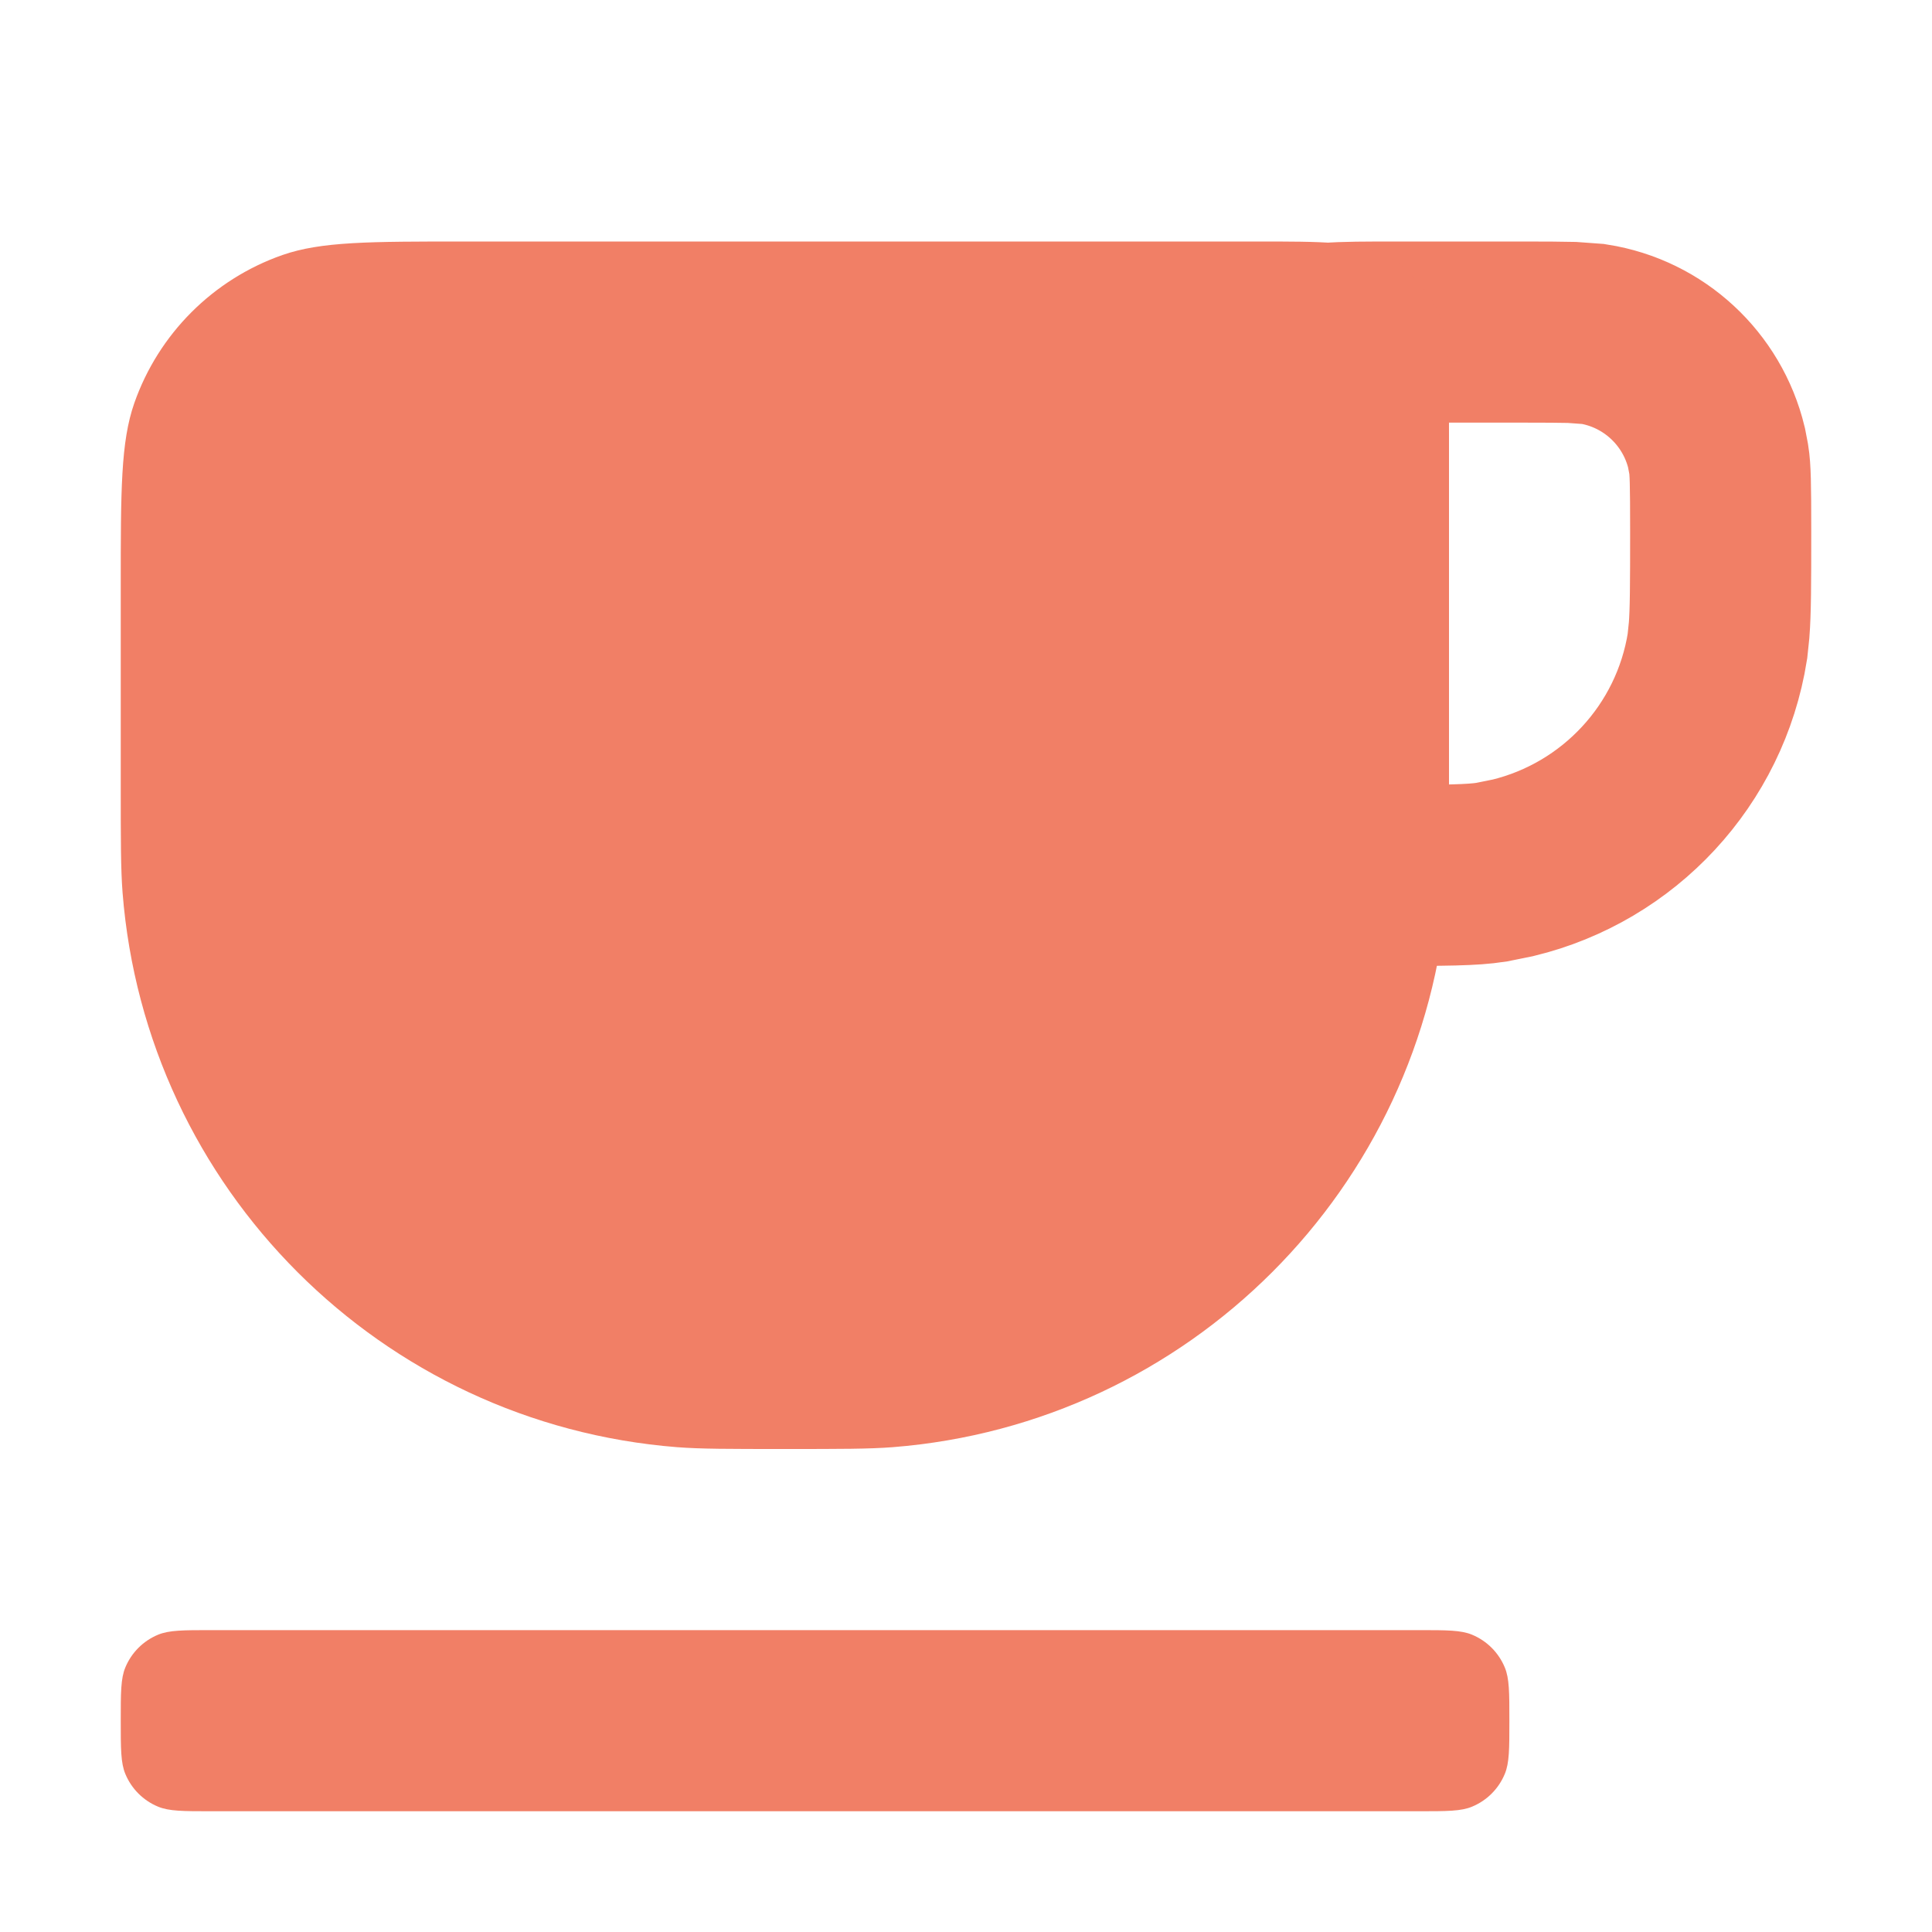
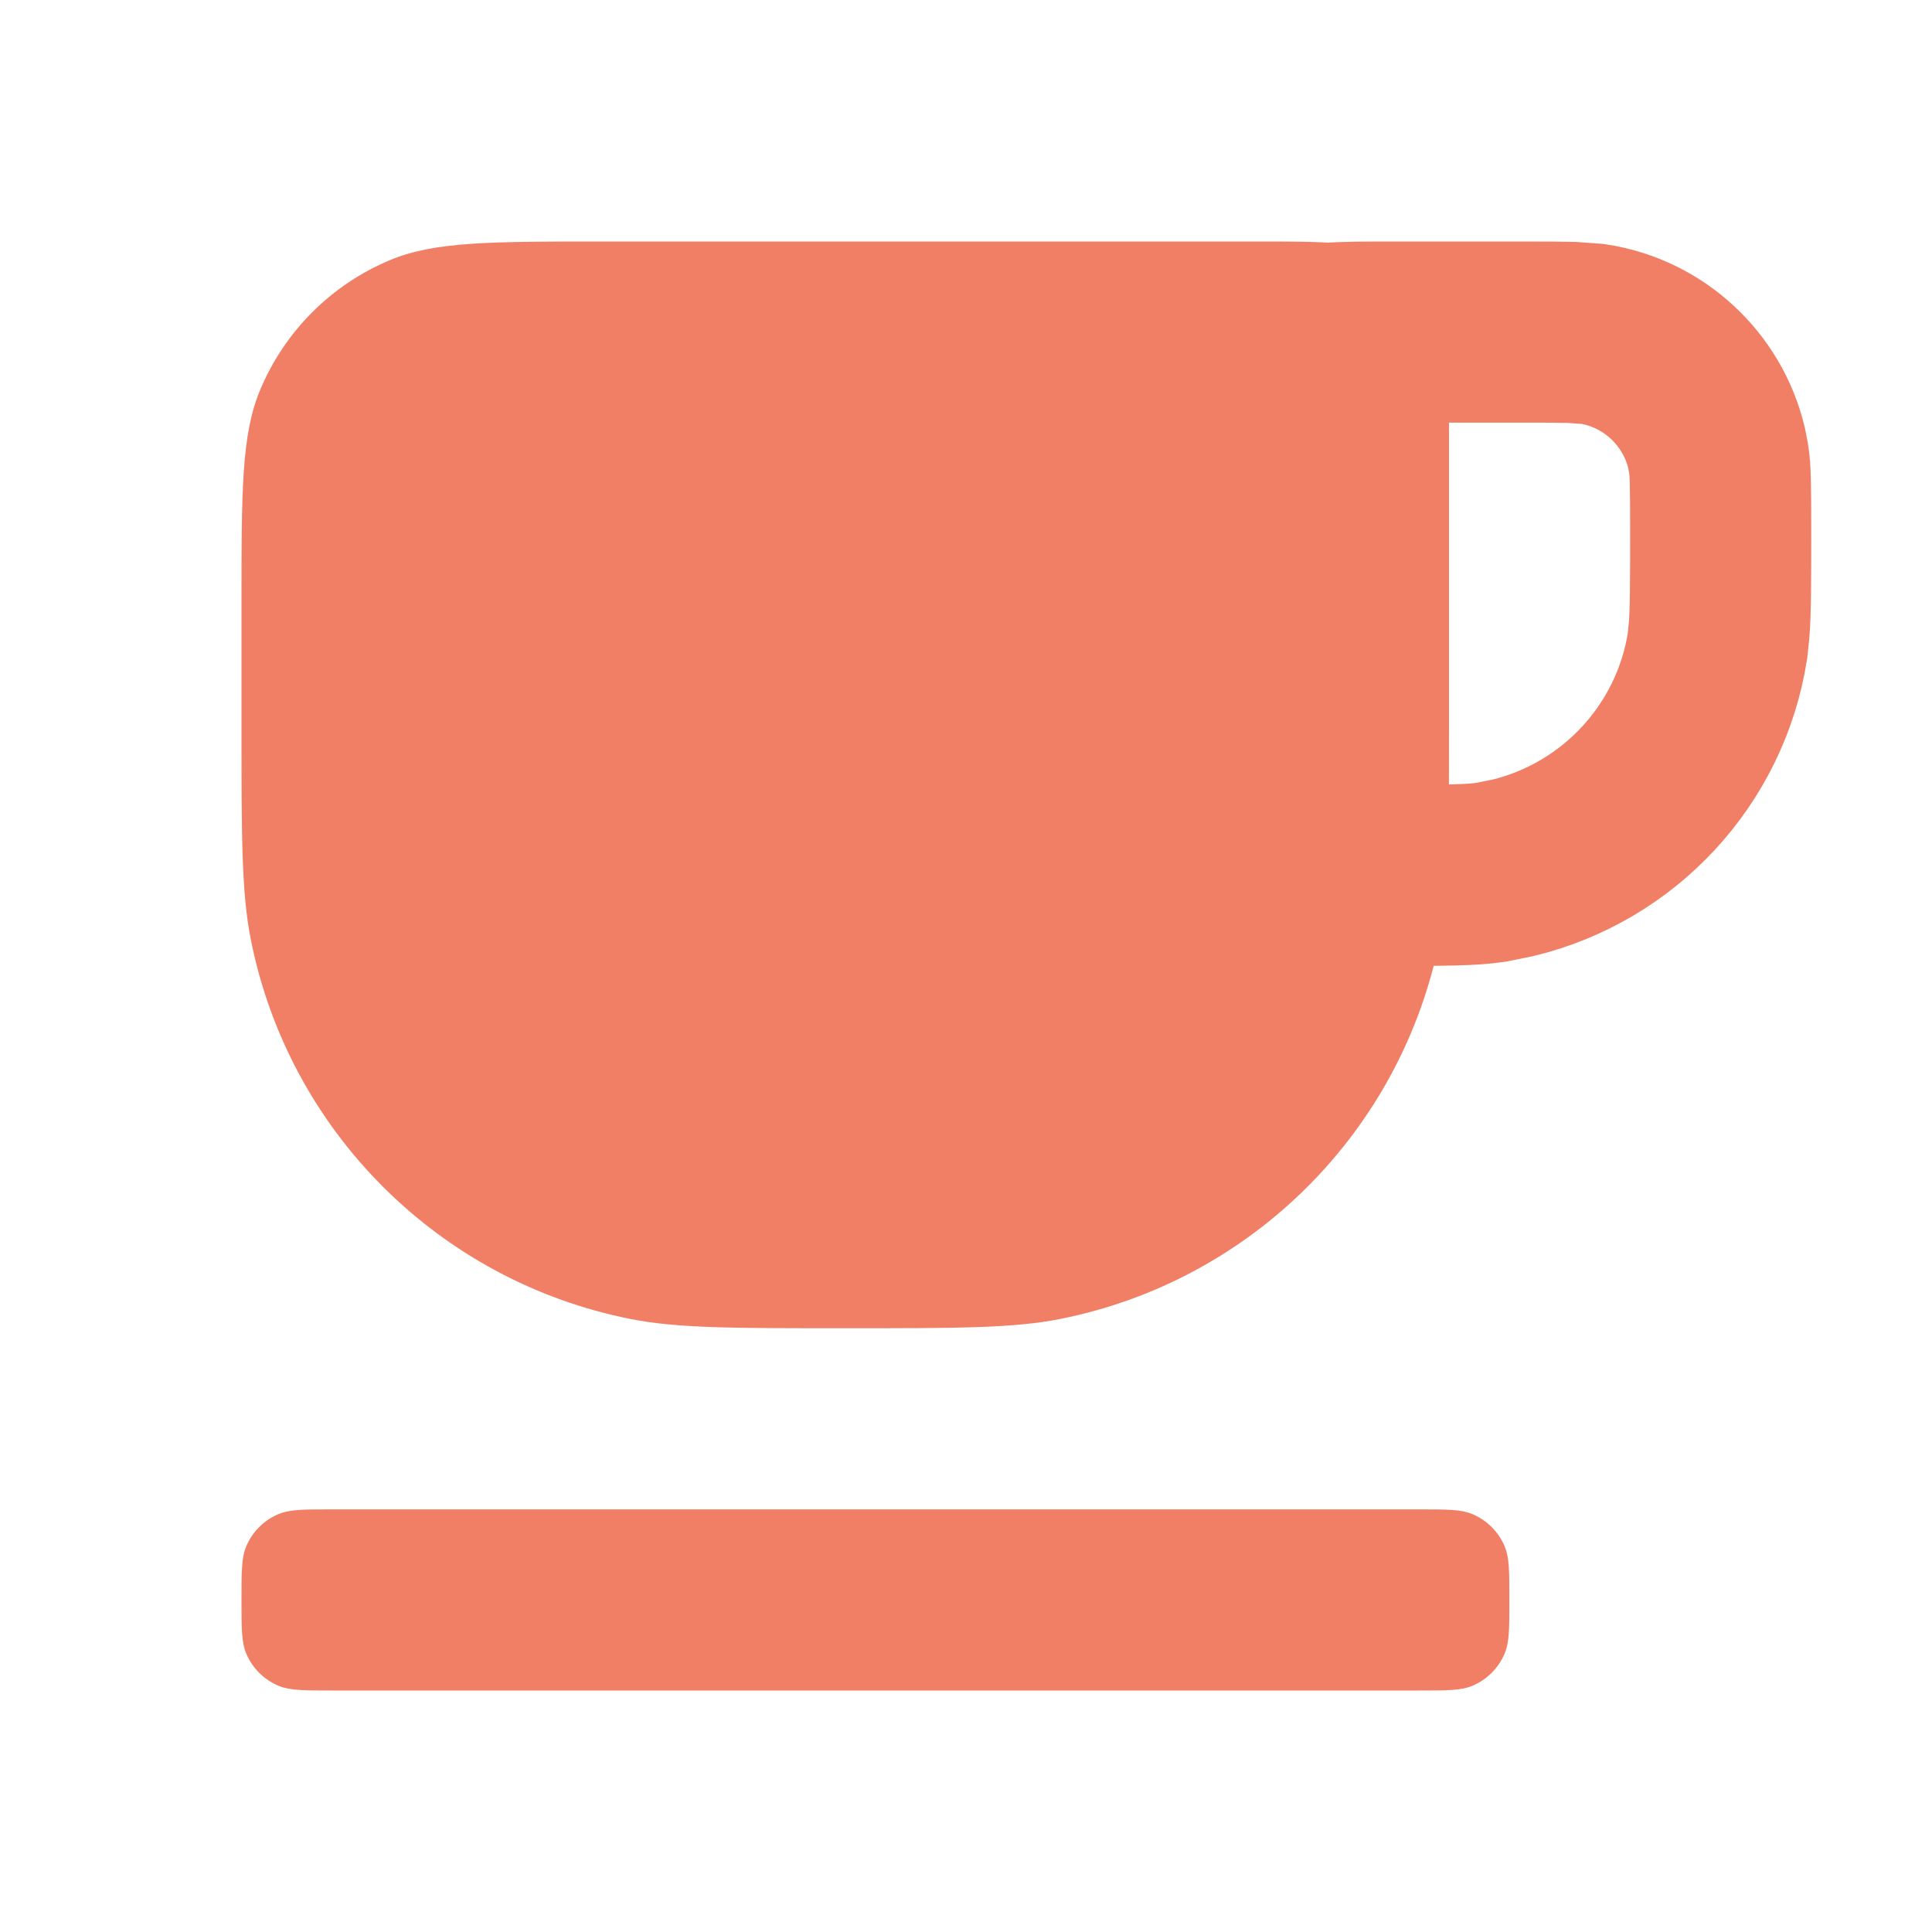
<svg xmlns="http://www.w3.org/2000/svg" width="16" height="16" viewBox="0 0 16 16" fill="none">
  <path d="M11.6 2.75H12.6C12.8 2.75 12.928 2.751 13.017 2.753L13.195 2.766C13.697 2.845 14.097 3.219 14.215 3.706L14.234 3.805C14.247 3.887 14.25 4 14.25 4.4C14.25 4.839 14.249 5.065 14.237 5.218L14.223 5.352C14.08 6.254 13.407 6.974 12.53 7.187L12.352 7.223C12.191 7.248 11.986 7.25 11.4 7.25H11.25C11.129 7.25 11.056 7.25 11.002 7.248L10.951 7.245C10.877 7.23 10.815 7.183 10.78 7.118L10.755 7.049C10.757 7.057 10.754 7.049 10.752 6.998C10.75 6.944 10.75 6.871 10.75 6.75V3.6C10.75 3.307 10.75 3.133 10.761 3.004C10.766 2.944 10.773 2.911 10.776 2.895L10.777 2.887C10.789 2.863 10.805 2.842 10.823 2.823L10.887 2.777C10.87 2.786 10.884 2.771 11.004 2.761C11.133 2.75 11.307 2.75 11.6 2.75Z" stroke="#F17F66" stroke-width="1.5" />
-   <path d="M1 6.5V4.857C1 4.059 1 3.66 1.112 3.339C1.313 2.765 1.765 2.313 2.339 2.112C2.66 2 3.059 2 3.857 2H10.4C10.96 2 11.24 2 11.454 2.109C11.642 2.205 11.795 2.358 11.891 2.546C12 2.76 12 3.04 12 3.6V6.5C12 6.964 12 7.196 11.985 7.392C11.792 9.844 9.844 11.792 7.392 11.985C7.196 12 6.964 12 6.5 12C6.036 12 5.804 12 5.608 11.985C3.156 11.792 1.208 9.844 1.015 7.392C1 7.196 1 6.964 1 6.5Z" fill="#F17F66" />
-   <path d="M11.75 15H1.75C1.517 15 1.401 15 1.309 14.962C1.186 14.911 1.089 14.814 1.038 14.691C1 14.6 1 14.483 1 14.25C1 14.017 1 13.9 1.038 13.809C1.089 13.686 1.186 13.589 1.309 13.538C1.401 13.5 1.517 13.5 1.75 13.5H11.75C11.983 13.5 12.1 13.5 12.191 13.538C12.314 13.589 12.411 13.686 12.462 13.809C12.5 13.9 12.5 14.017 12.5 14.25C12.5 14.483 12.5 14.6 12.462 14.691C12.411 14.814 12.314 14.911 12.191 14.962C12.1 15 11.983 15 11.75 15Z" fill="#F17F66" />
+   <path d="M2 6V5C2 4.068 2 3.602 2.152 3.235C2.355 2.745 2.745 2.355 3.235 2.152C3.602 2 4.068 2 5 2H10.4C10.96 2 11.24 2 11.454 2.109C11.642 2.205 11.795 2.358 11.891 2.546C12 2.76 12 3.04 12 3.6V6C12 6.929 12 7.394 11.923 7.78C11.607 9.367 10.367 10.607 8.78 10.923C8.394 11 7.929 11 7 11C6.071 11 5.606 11 5.22 10.923C3.633 10.607 2.392 9.367 2.077 7.78C2 7.394 2 6.929 2 6Z" fill="#F17F66" />
+   <path d="M11.75 14H2.75C2.517 14 2.401 14 2.309 13.962C2.186 13.911 2.089 13.814 2.038 13.691C2 13.6 2 13.483 2 13.25C2 13.017 2 12.9 2.038 12.809C2.089 12.686 2.186 12.589 2.309 12.538C2.401 12.5 2.517 12.5 2.75 12.5H11.75C11.983 12.5 12.1 12.5 12.191 12.538C12.314 12.589 12.411 12.686 12.462 12.809C12.5 12.9 12.5 13.017 12.5 13.25C12.5 13.483 12.5 13.6 12.462 13.691C12.411 13.814 12.314 13.911 12.191 13.962C12.1 14 11.983 14 11.75 14Z" fill="#F17F66" />
</svg>
